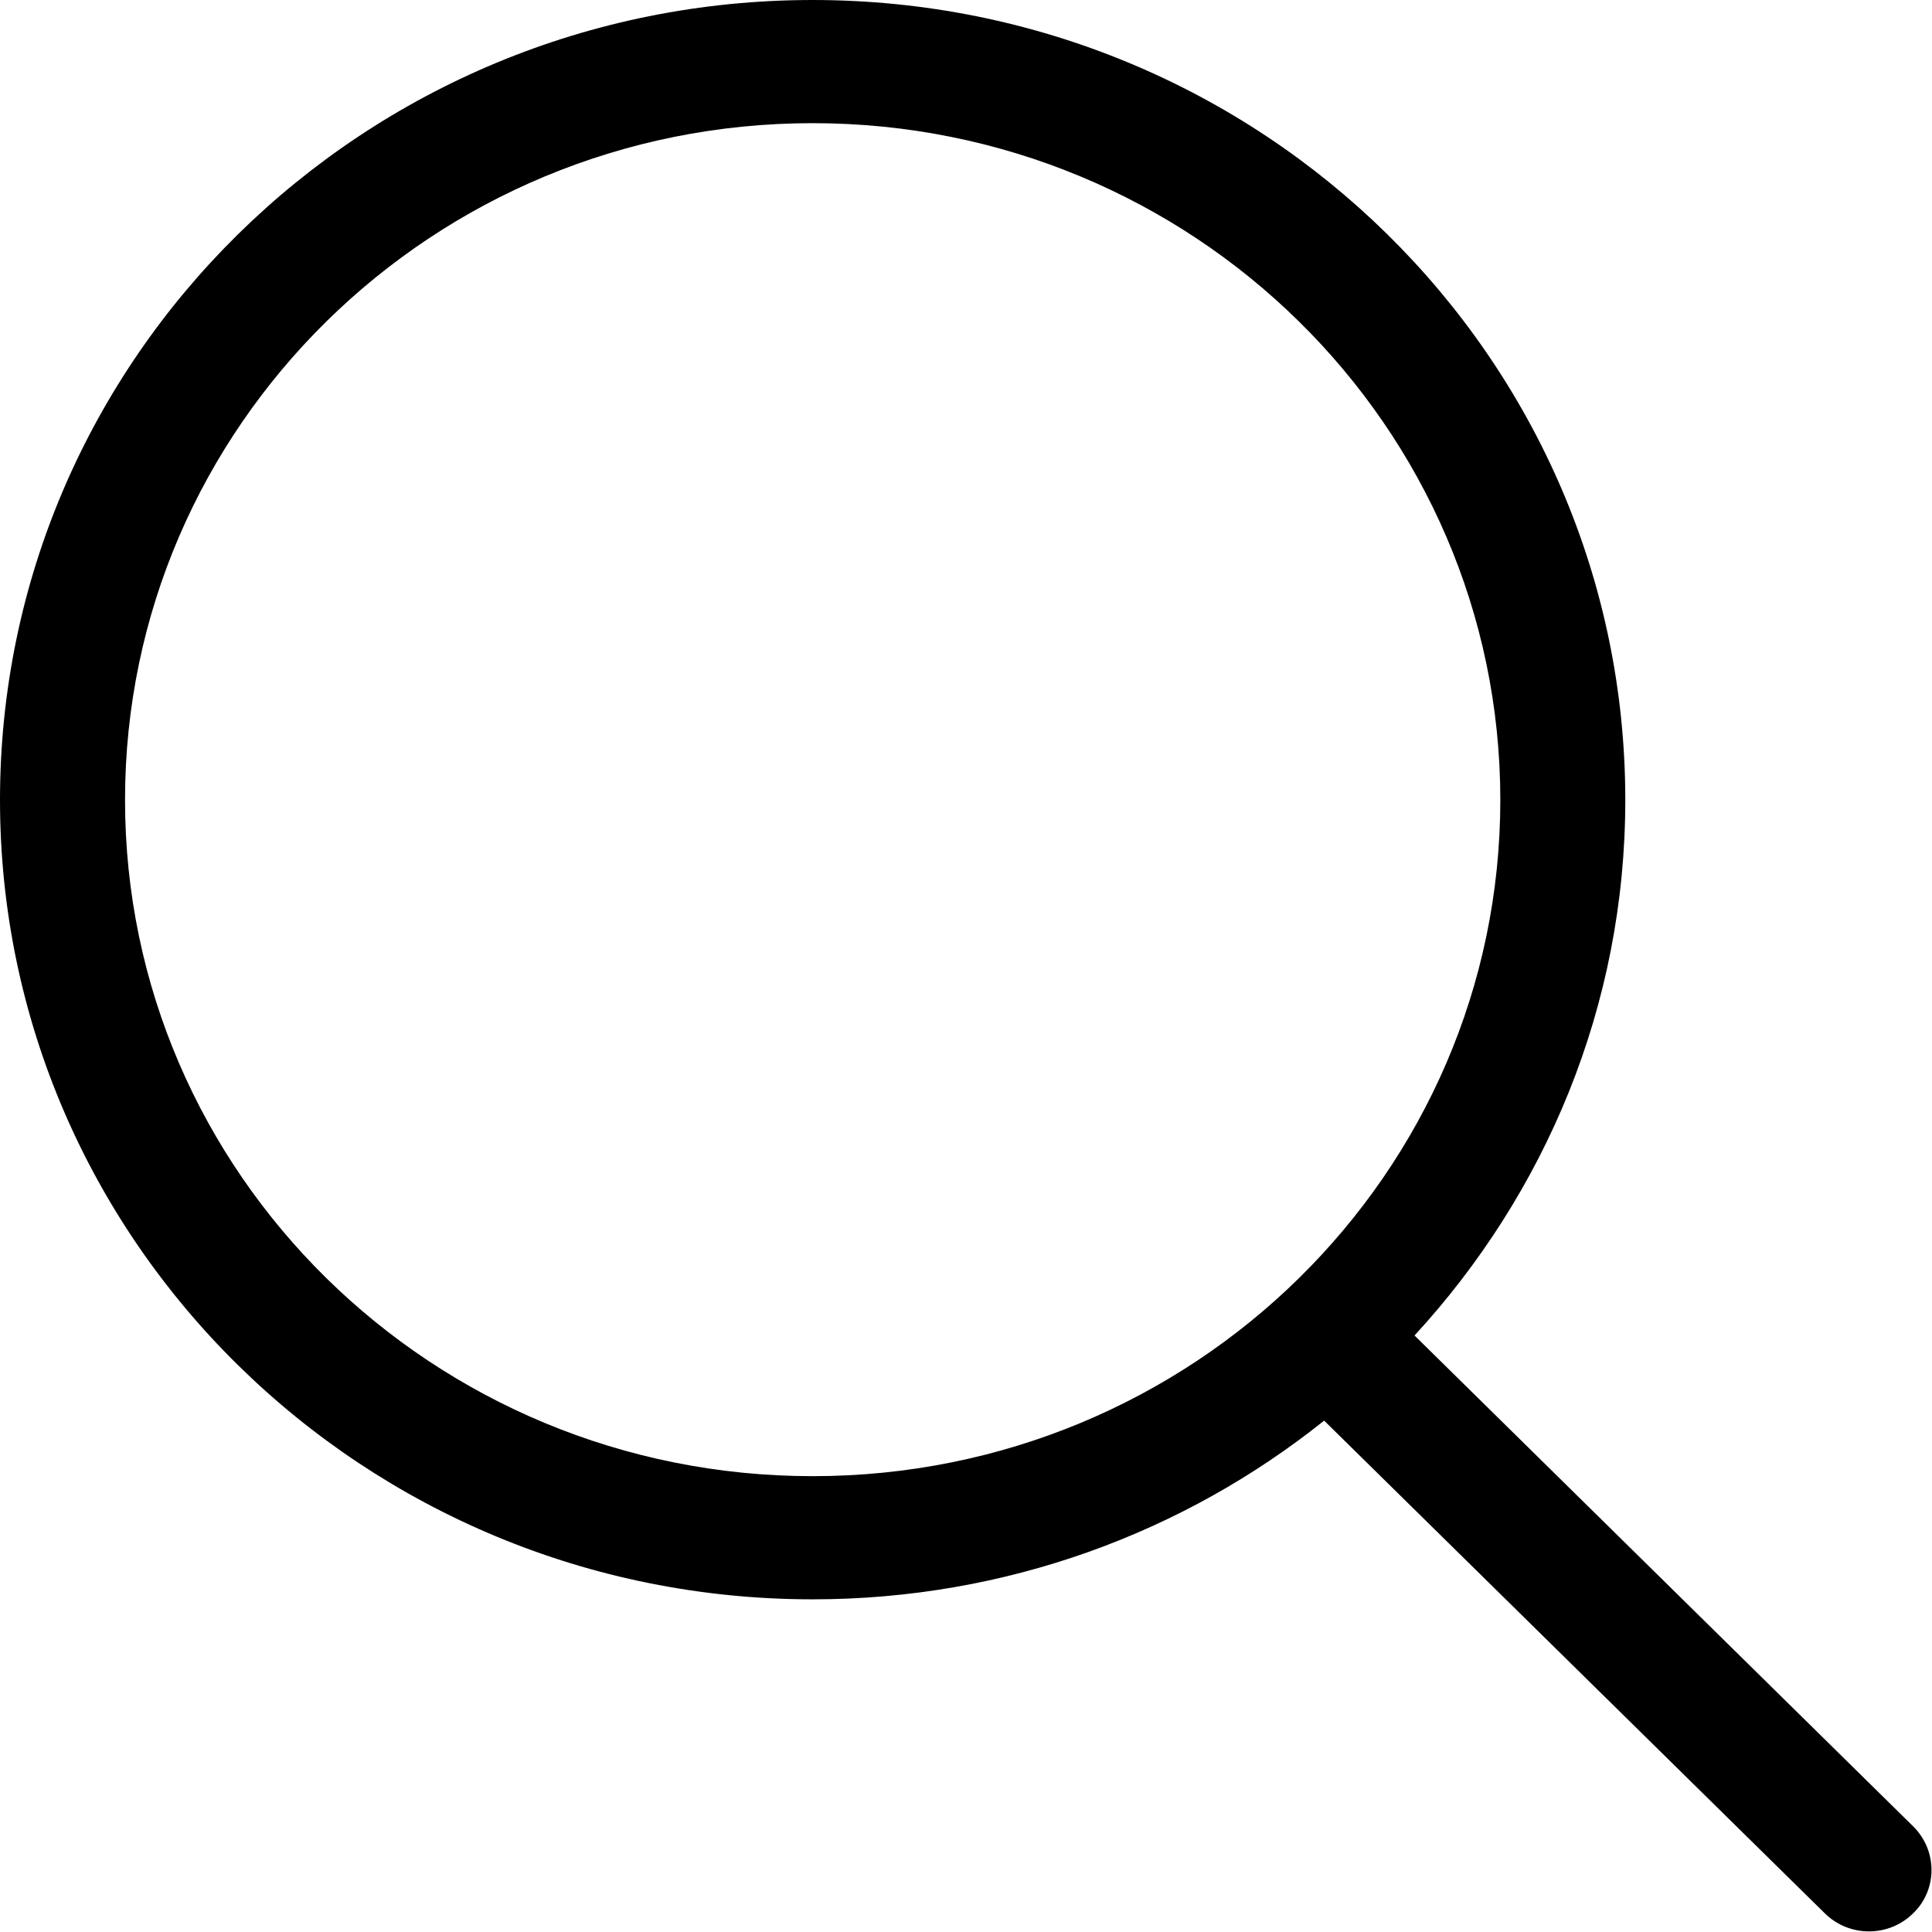
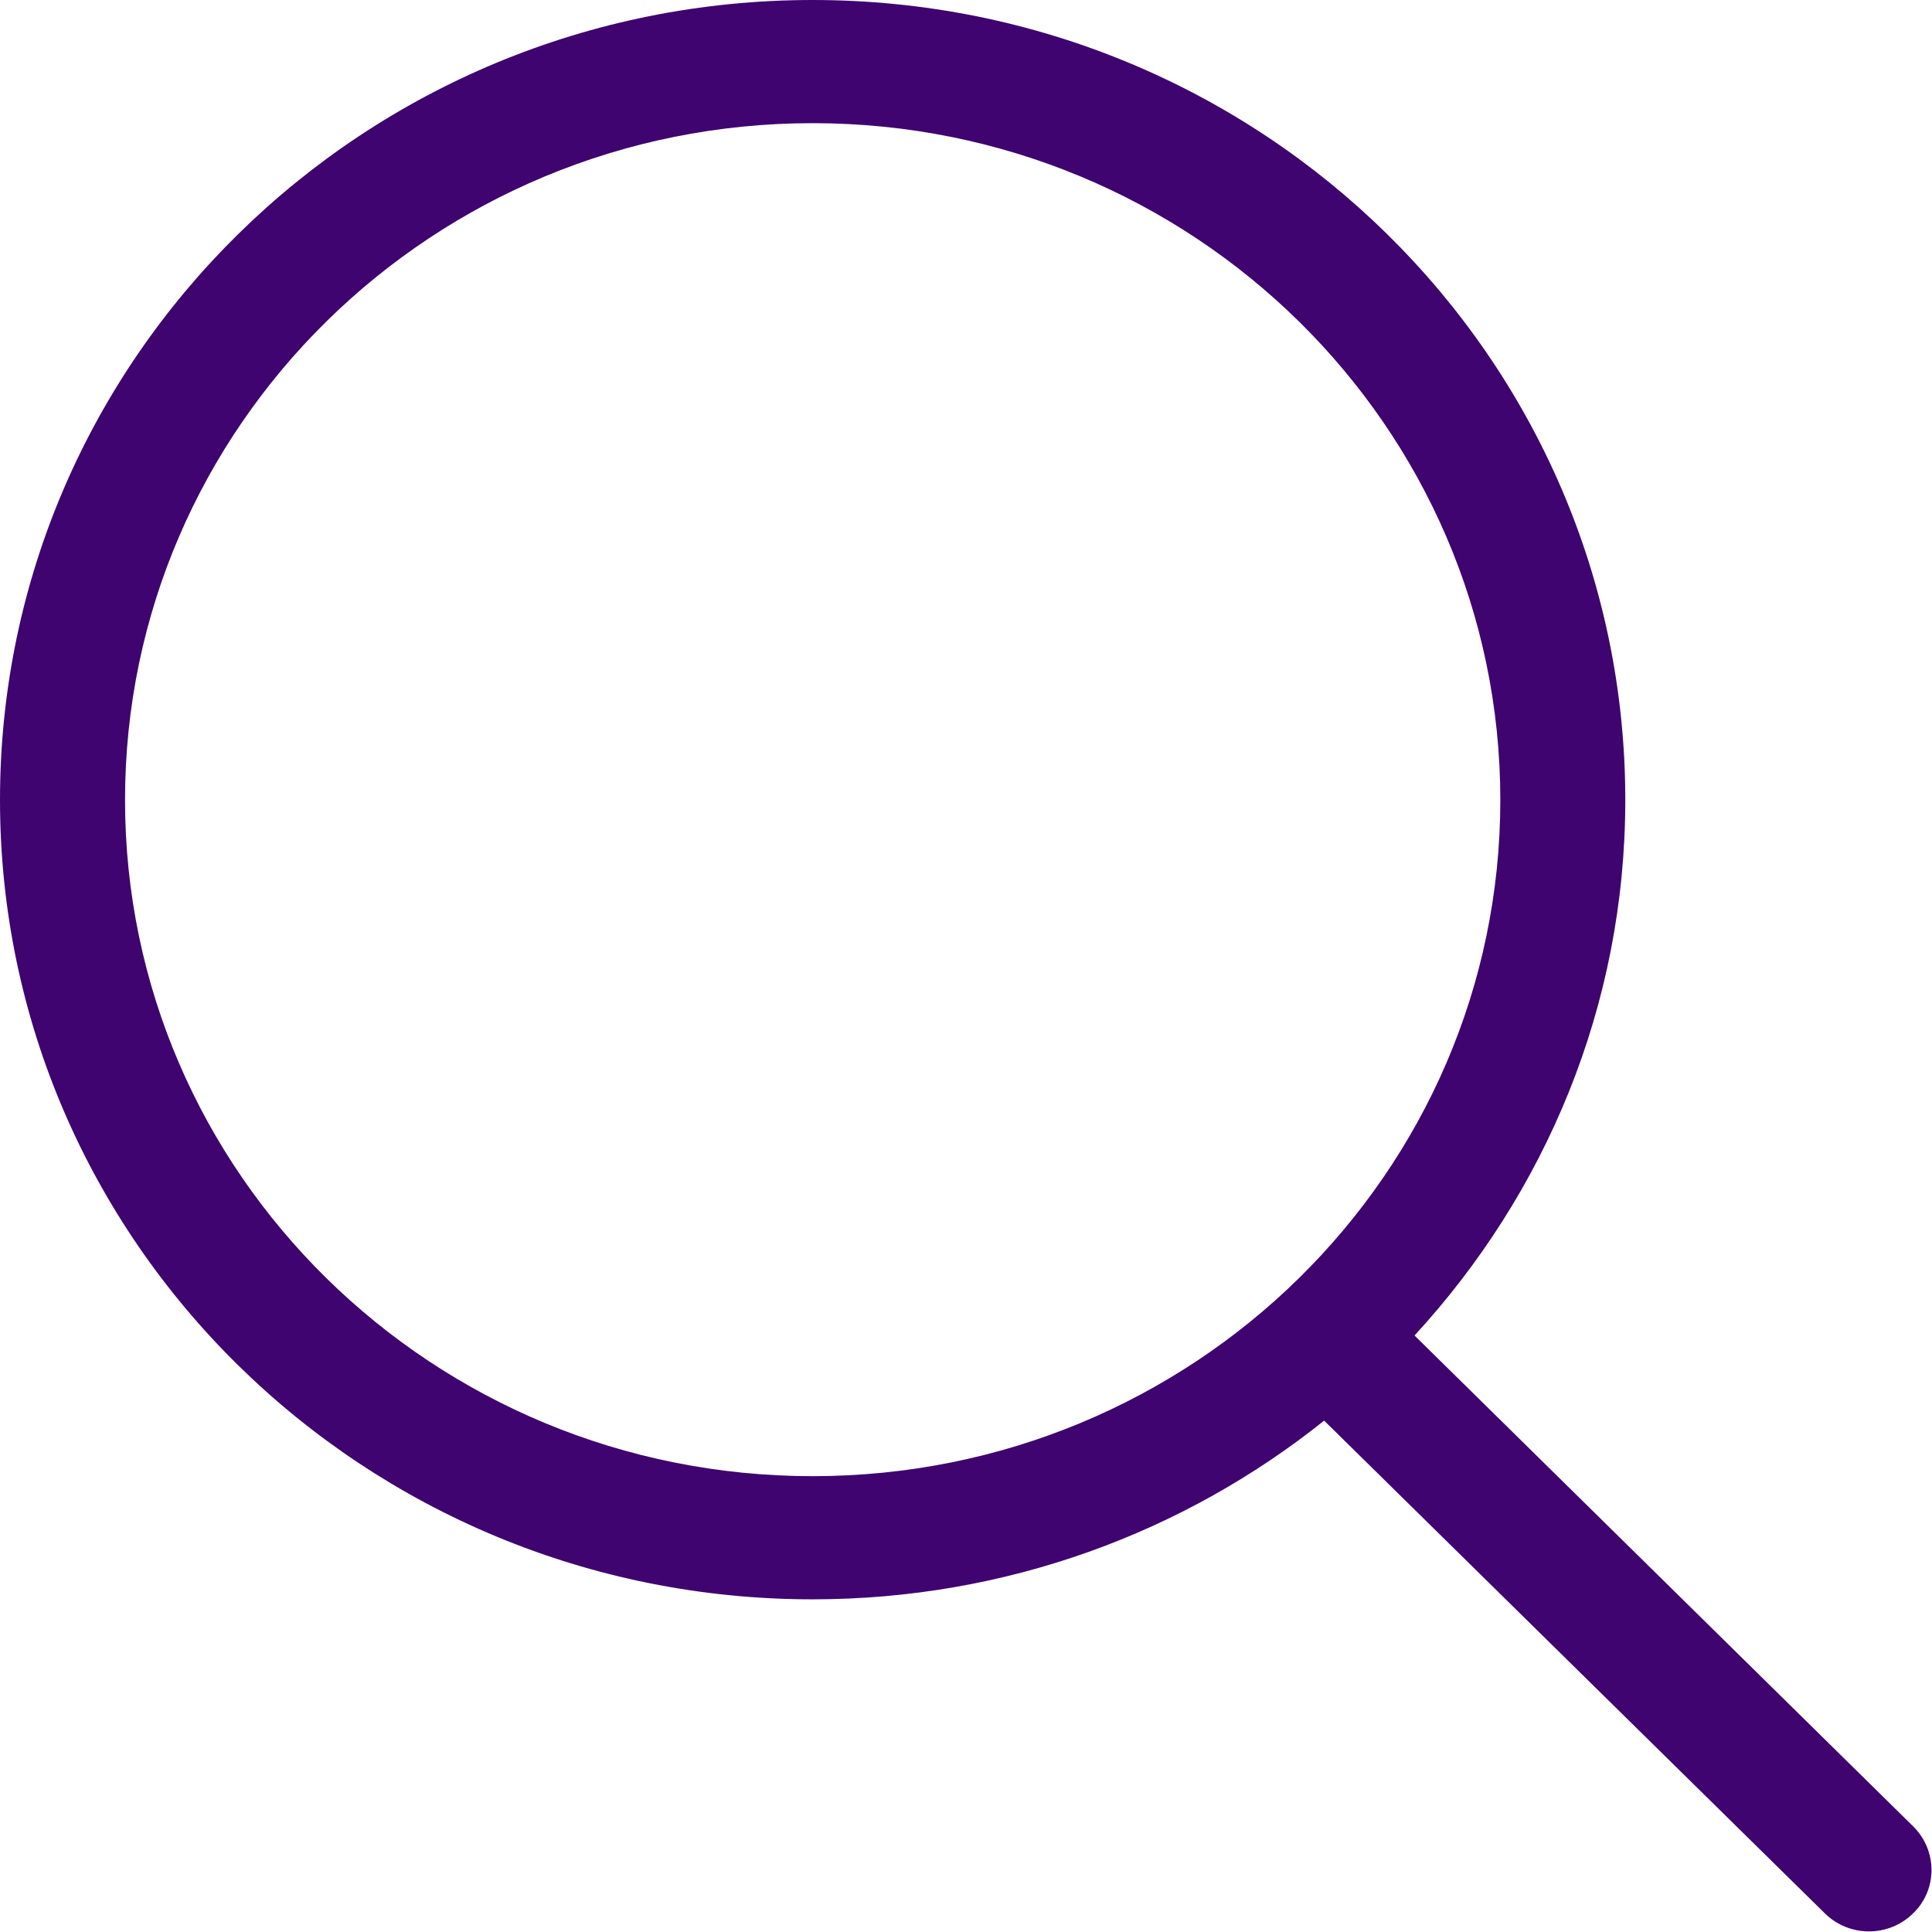
<svg xmlns="http://www.w3.org/2000/svg" width="800px" height="800px" viewBox="0 0 32 32" version="1.1">
-   <defs>
+   <g id="Icon-Set" transform="translate(-256, -1139)" fill="#3f046f">
+     <path d="M269.46,1163.45 C263.17,1163.45 258.071,1158.44 258.071,1152.25 C258.071,1146.06 263.17,1141.04 269.46,1141.04 C275.75,1141.04 280.85,1146.06 280.85,1152.25 C280.85,1158.44 275.75,1163.45 269.46,1163.45 L269.46,1163.45 Z M287.688,1169.25 L279.429,1161.12 C281.591,1158.77 282.92,1155.67 282.92,1152.25 C282.92,1144.93 276.894,1139 269.46,1139 C262.026,1139 256,1144.93 256,1152.25 C256,1159.56 262.026,1165.49 269.46,1165.49 C272.672,1165.49 275.618,1164.38 277.932,1162.53 L286.224,1170.69 C286.629,1171.09 287.284,1171.09 287.688,1170.69 C288.093,1170.3 288.093,1169.65 287.688,1169.25 L287.688,1169.25 Z">

- </defs>
-   <g id="Page-1" stroke="none" stroke-width="1" fill="none" fill-rule="evenodd">
-     <g id="Icon-Set" transform="translate(-256, -1139)" fill="#000000">
-       <path d="M269.46,1163.45 C263.17,1163.45 258.071,1158.44 258.071,1152.25 C258.071,1146.06 263.17,1141.04 269.46,1141.04 C275.75,1141.04 280.85,1146.06 280.85,1152.25 C280.85,1158.44 275.75,1163.45 269.46,1163.45 L269.46,1163.45 Z M287.688,1169.25 L279.429,1161.12 C281.591,1158.77 282.92,1155.67 282.92,1152.25 C282.92,1144.93 276.894,1139 269.46,1139 C262.026,1139 256,1144.93 256,1152.25 C256,1159.56 262.026,1165.49 269.46,1165.49 C272.672,1165.49 275.618,1164.38 277.932,1162.53 L286.224,1170.69 C286.629,1171.09 287.284,1171.09 287.688,1170.69 C288.093,1170.3 288.093,1169.65 287.688,1169.25 L287.688,1169.25 Z" id="search">
- 
- </path>
-     </g>
+         </path>
  </g>
</svg>
